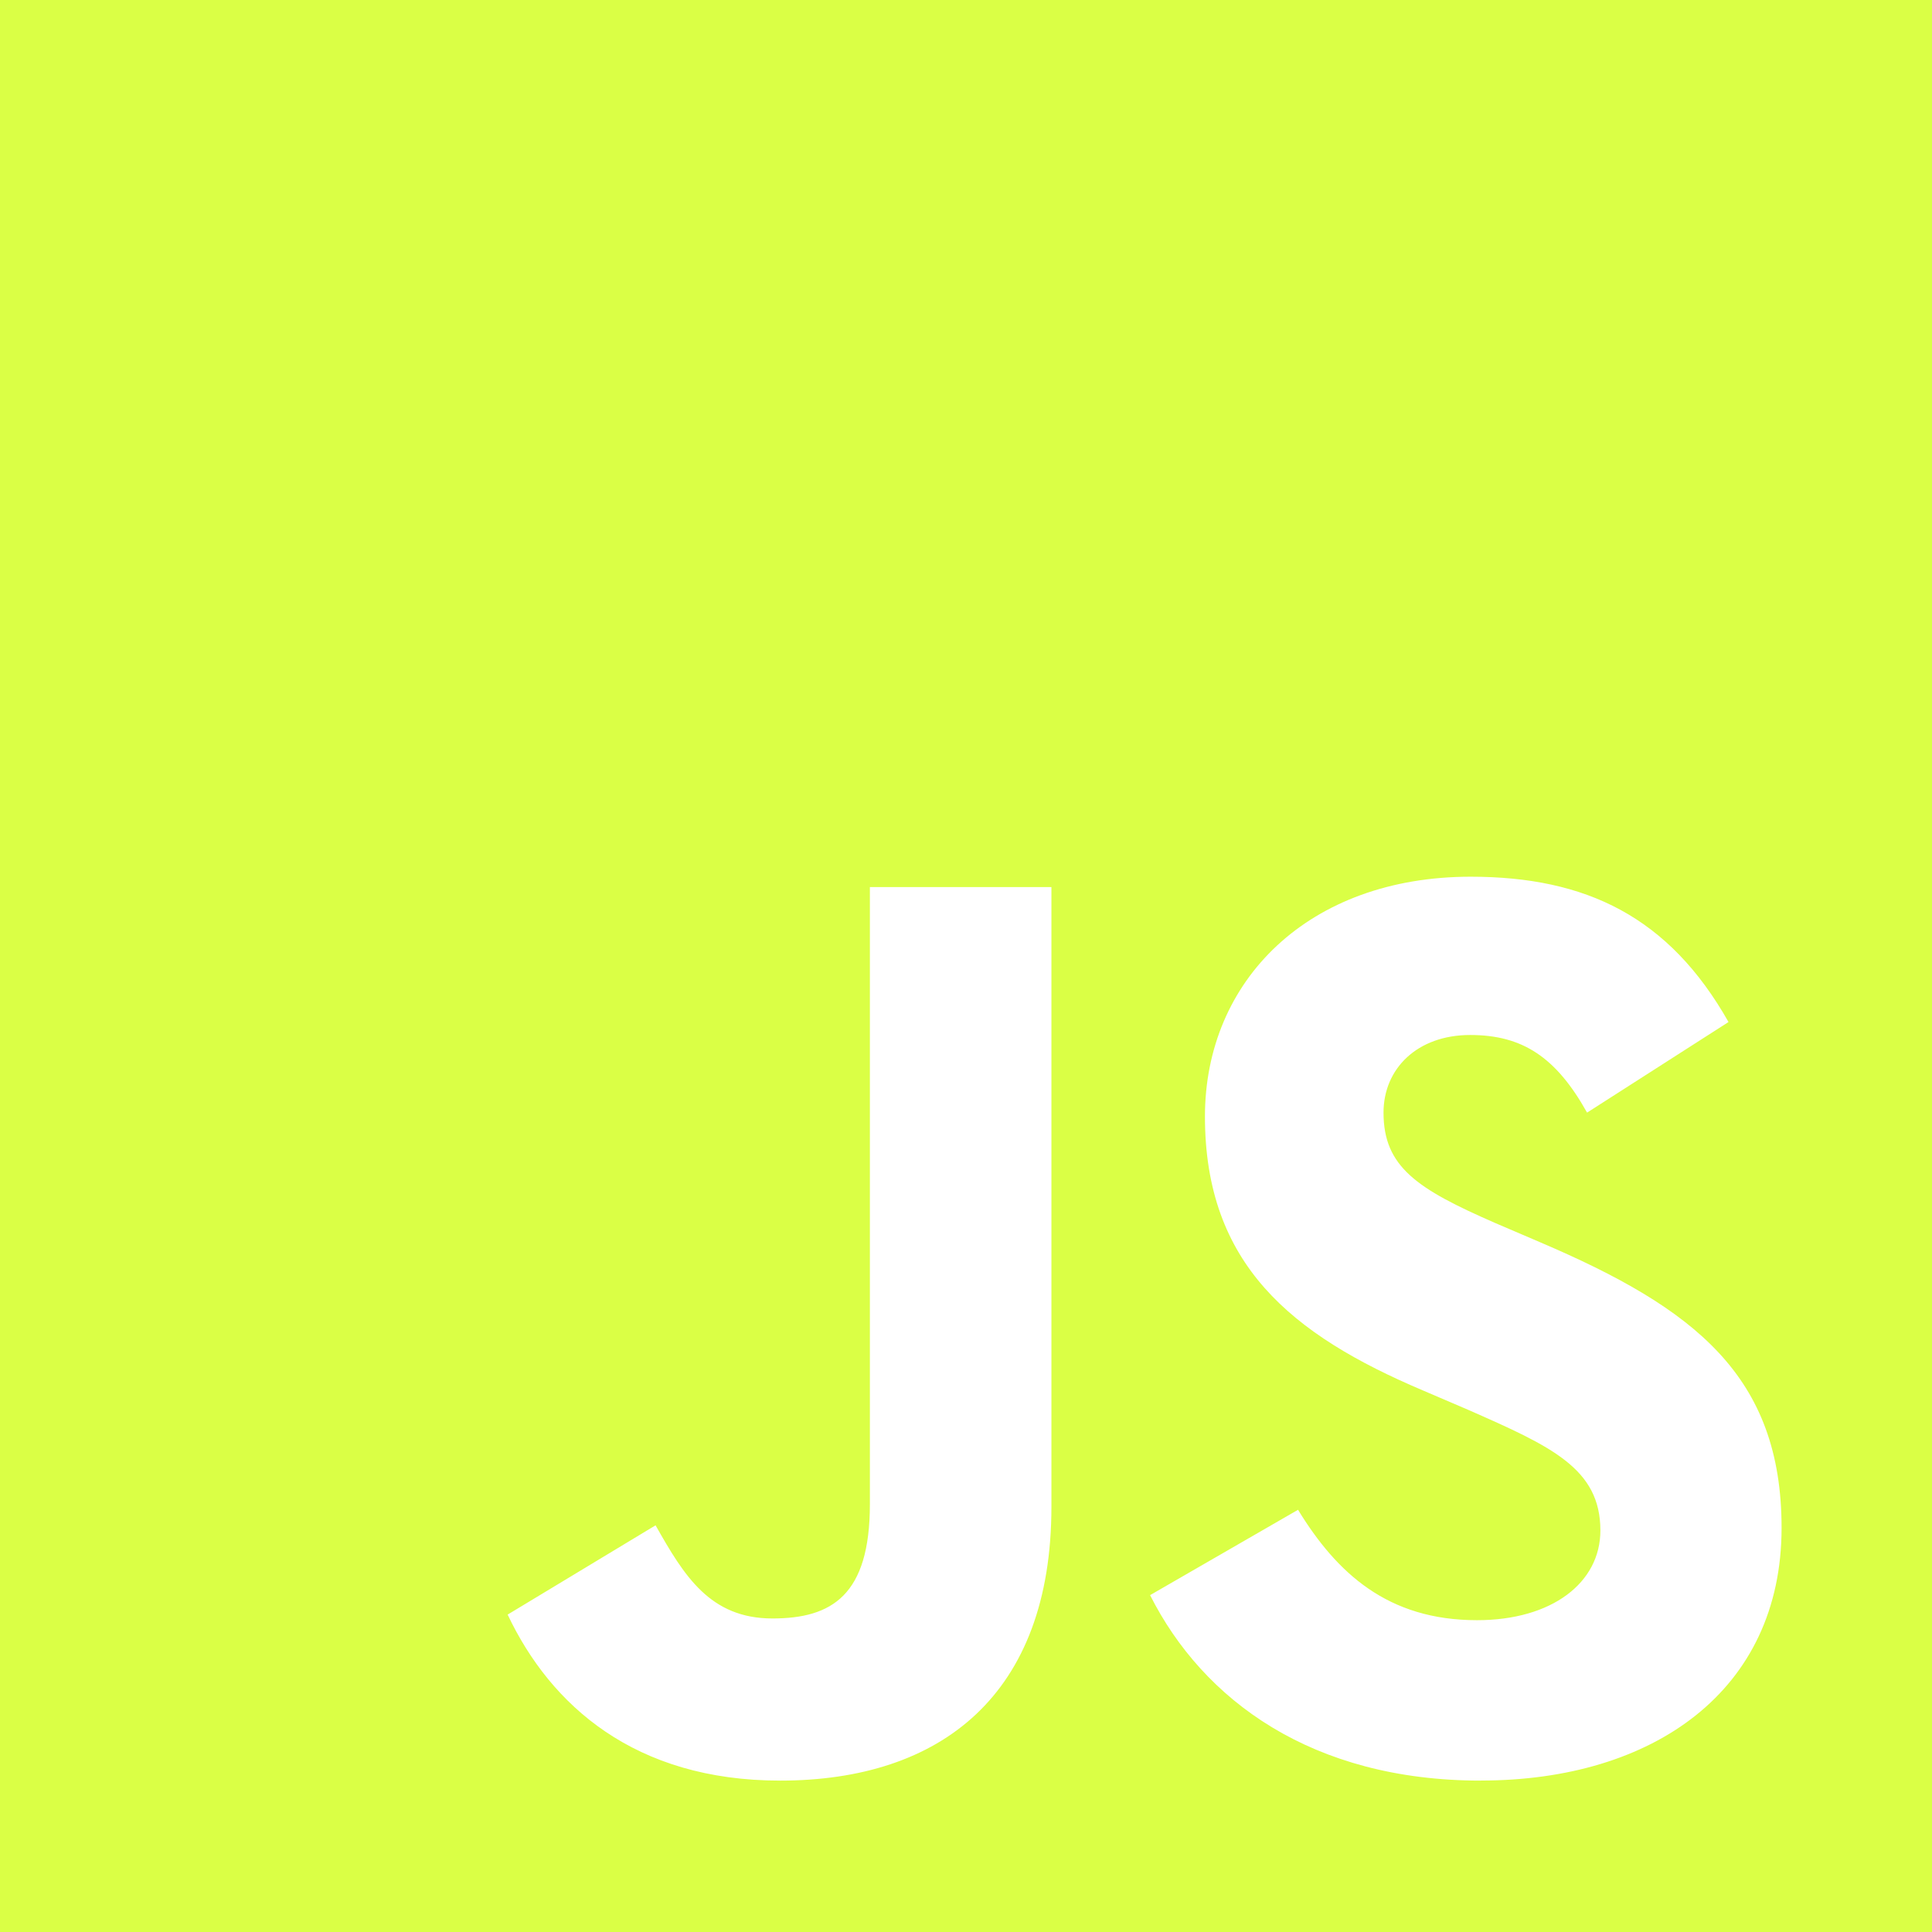
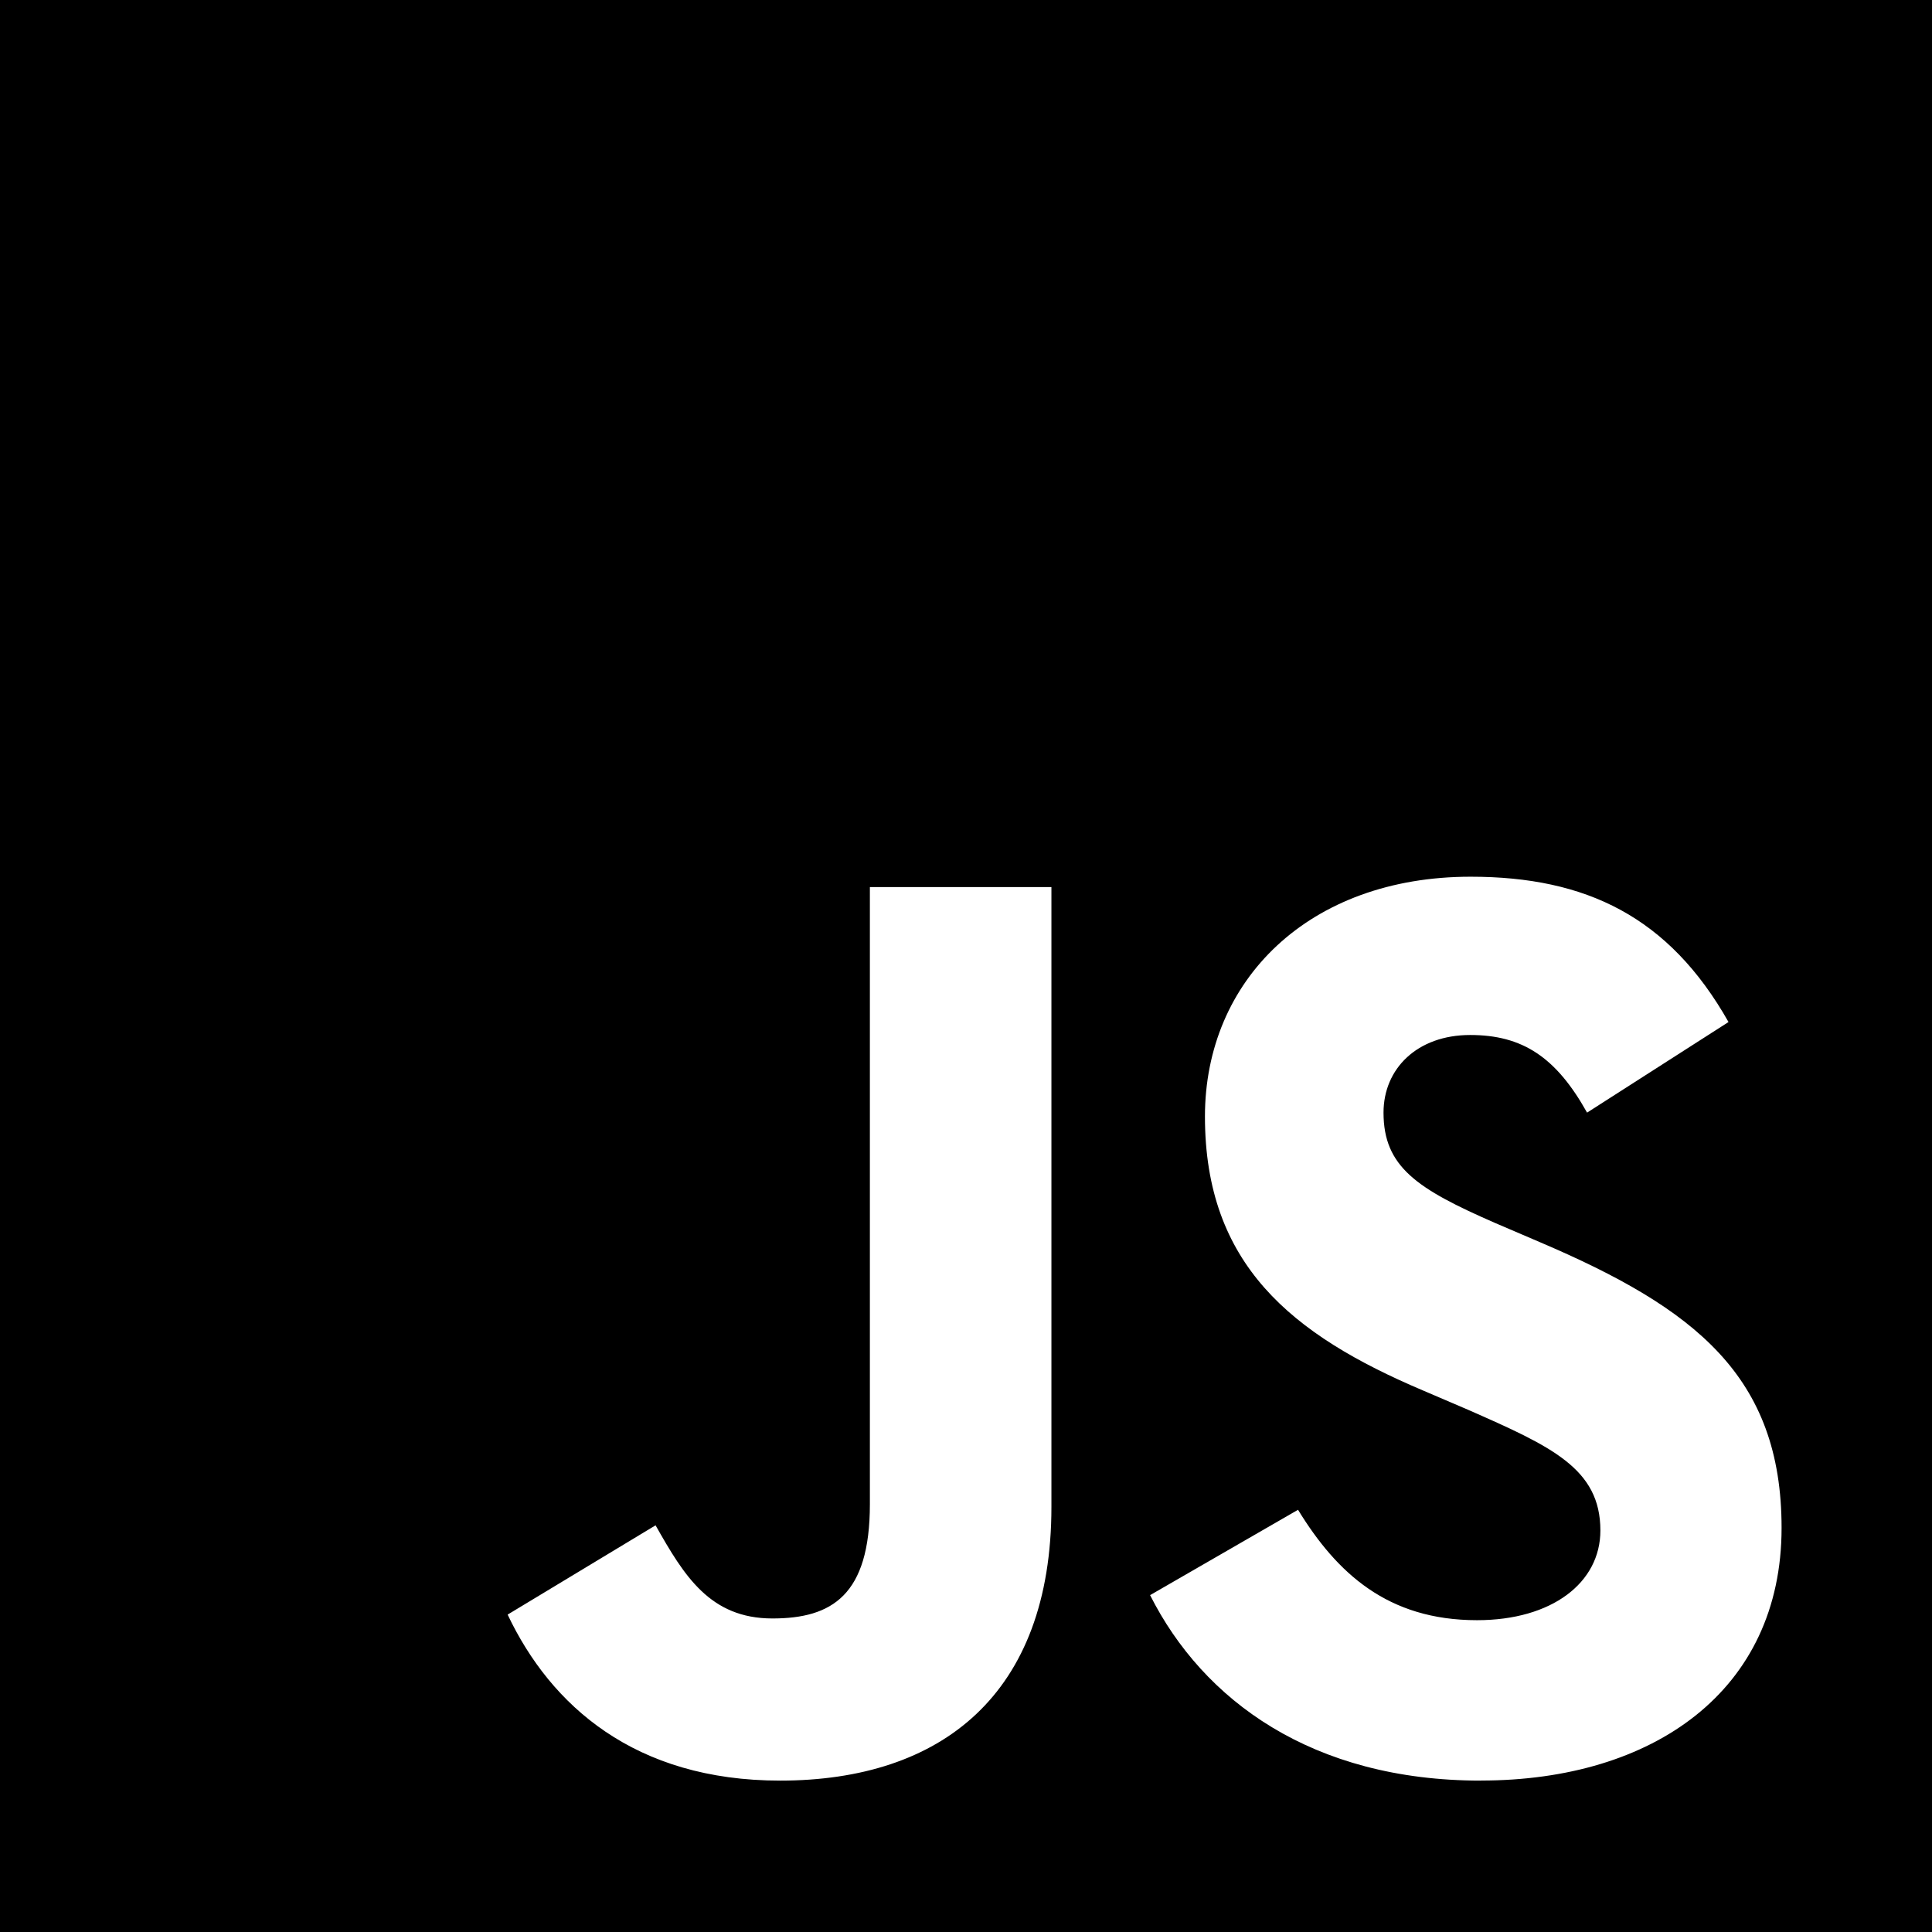
<svg xmlns="http://www.w3.org/2000/svg" width="30" height="30" viewBox="0 0 28 28" fill="none">
-   <path d="M0 0V28H28V0H0ZM15.238 21.837C15.238 24.562 13.638 25.806 11.307 25.806C9.201 25.806 7.982 24.719 7.357 23.4L9.501 22.106C9.914 22.837 10.289 23.456 11.195 23.456C12.057 23.456 12.607 23.118 12.607 21.8V12.856H15.238V21.837ZM21.462 25.806C19.018 25.806 17.437 24.644 16.668 23.118L18.812 21.881C19.375 22.8 20.112 23.481 21.406 23.481C22.493 23.481 23.194 22.937 23.194 22.181C23.194 21.281 22.481 20.962 21.275 20.431L20.619 20.15C18.719 19.344 17.463 18.325 17.463 16.181C17.463 14.206 18.969 12.706 21.313 12.706C22.988 12.706 24.188 13.287 25.051 14.812L23.001 16.125C22.551 15.319 22.063 15 21.307 15C20.539 15 20.051 15.488 20.051 16.125C20.051 16.913 20.539 17.231 21.67 17.725L22.326 18.006C24.564 18.962 25.82 19.944 25.82 22.143C25.82 24.506 23.957 25.805 21.463 25.805L21.462 25.806Z" fill="#DAFF45" />
+   <path d="M0 0V28H28V0H0ZM15.238 21.837C15.238 24.562 13.638 25.806 11.307 25.806C9.201 25.806 7.982 24.719 7.357 23.4L9.501 22.106C9.914 22.837 10.289 23.456 11.195 23.456C12.057 23.456 12.607 23.118 12.607 21.8V12.856H15.238V21.837ZM21.462 25.806C19.018 25.806 17.437 24.644 16.668 23.118L18.812 21.881C19.375 22.8 20.112 23.481 21.406 23.481C22.493 23.481 23.194 22.937 23.194 22.181C23.194 21.281 22.481 20.962 21.275 20.431L20.619 20.15C18.719 19.344 17.463 18.325 17.463 16.181C17.463 14.206 18.969 12.706 21.313 12.706C22.988 12.706 24.188 13.287 25.051 14.812L23.001 16.125C22.551 15.319 22.063 15 21.307 15C20.539 15 20.051 15.488 20.051 16.125C20.051 16.913 20.539 17.231 21.67 17.725L22.326 18.006C24.564 18.962 25.82 19.944 25.82 22.143C25.82 24.506 23.957 25.805 21.463 25.805L21.462 25.806Z" fill="#000" />
</svg>
